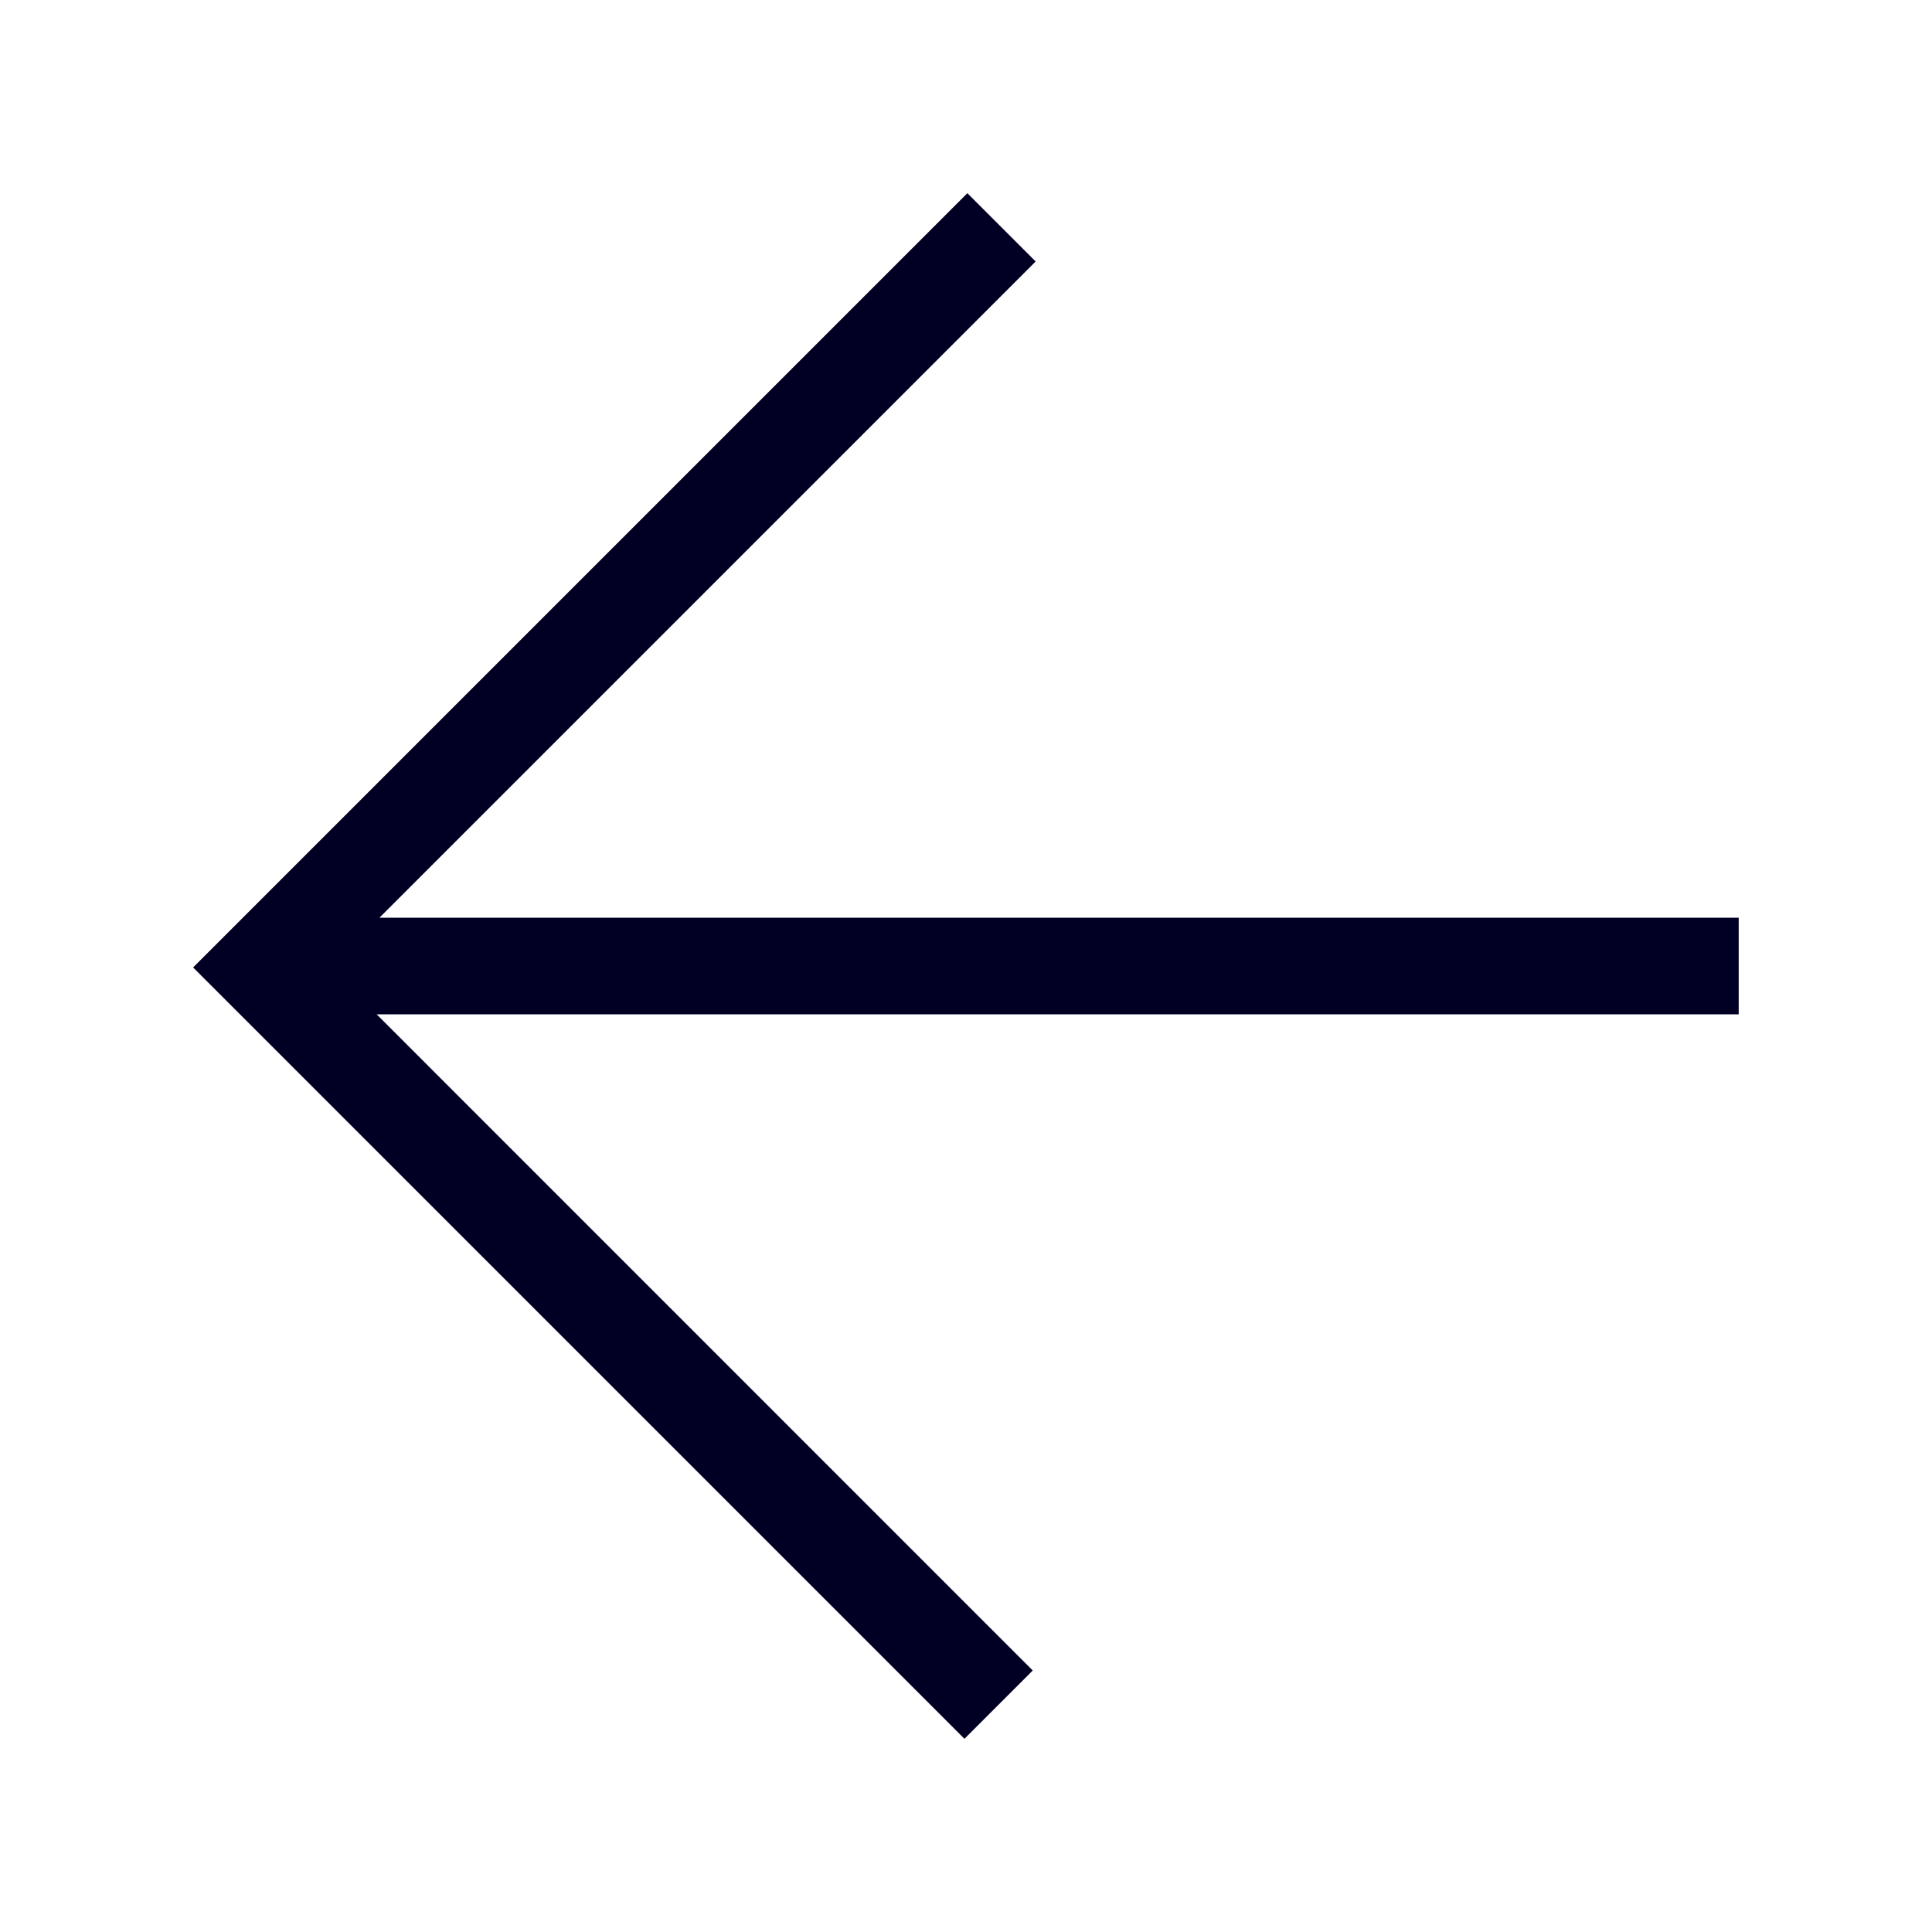
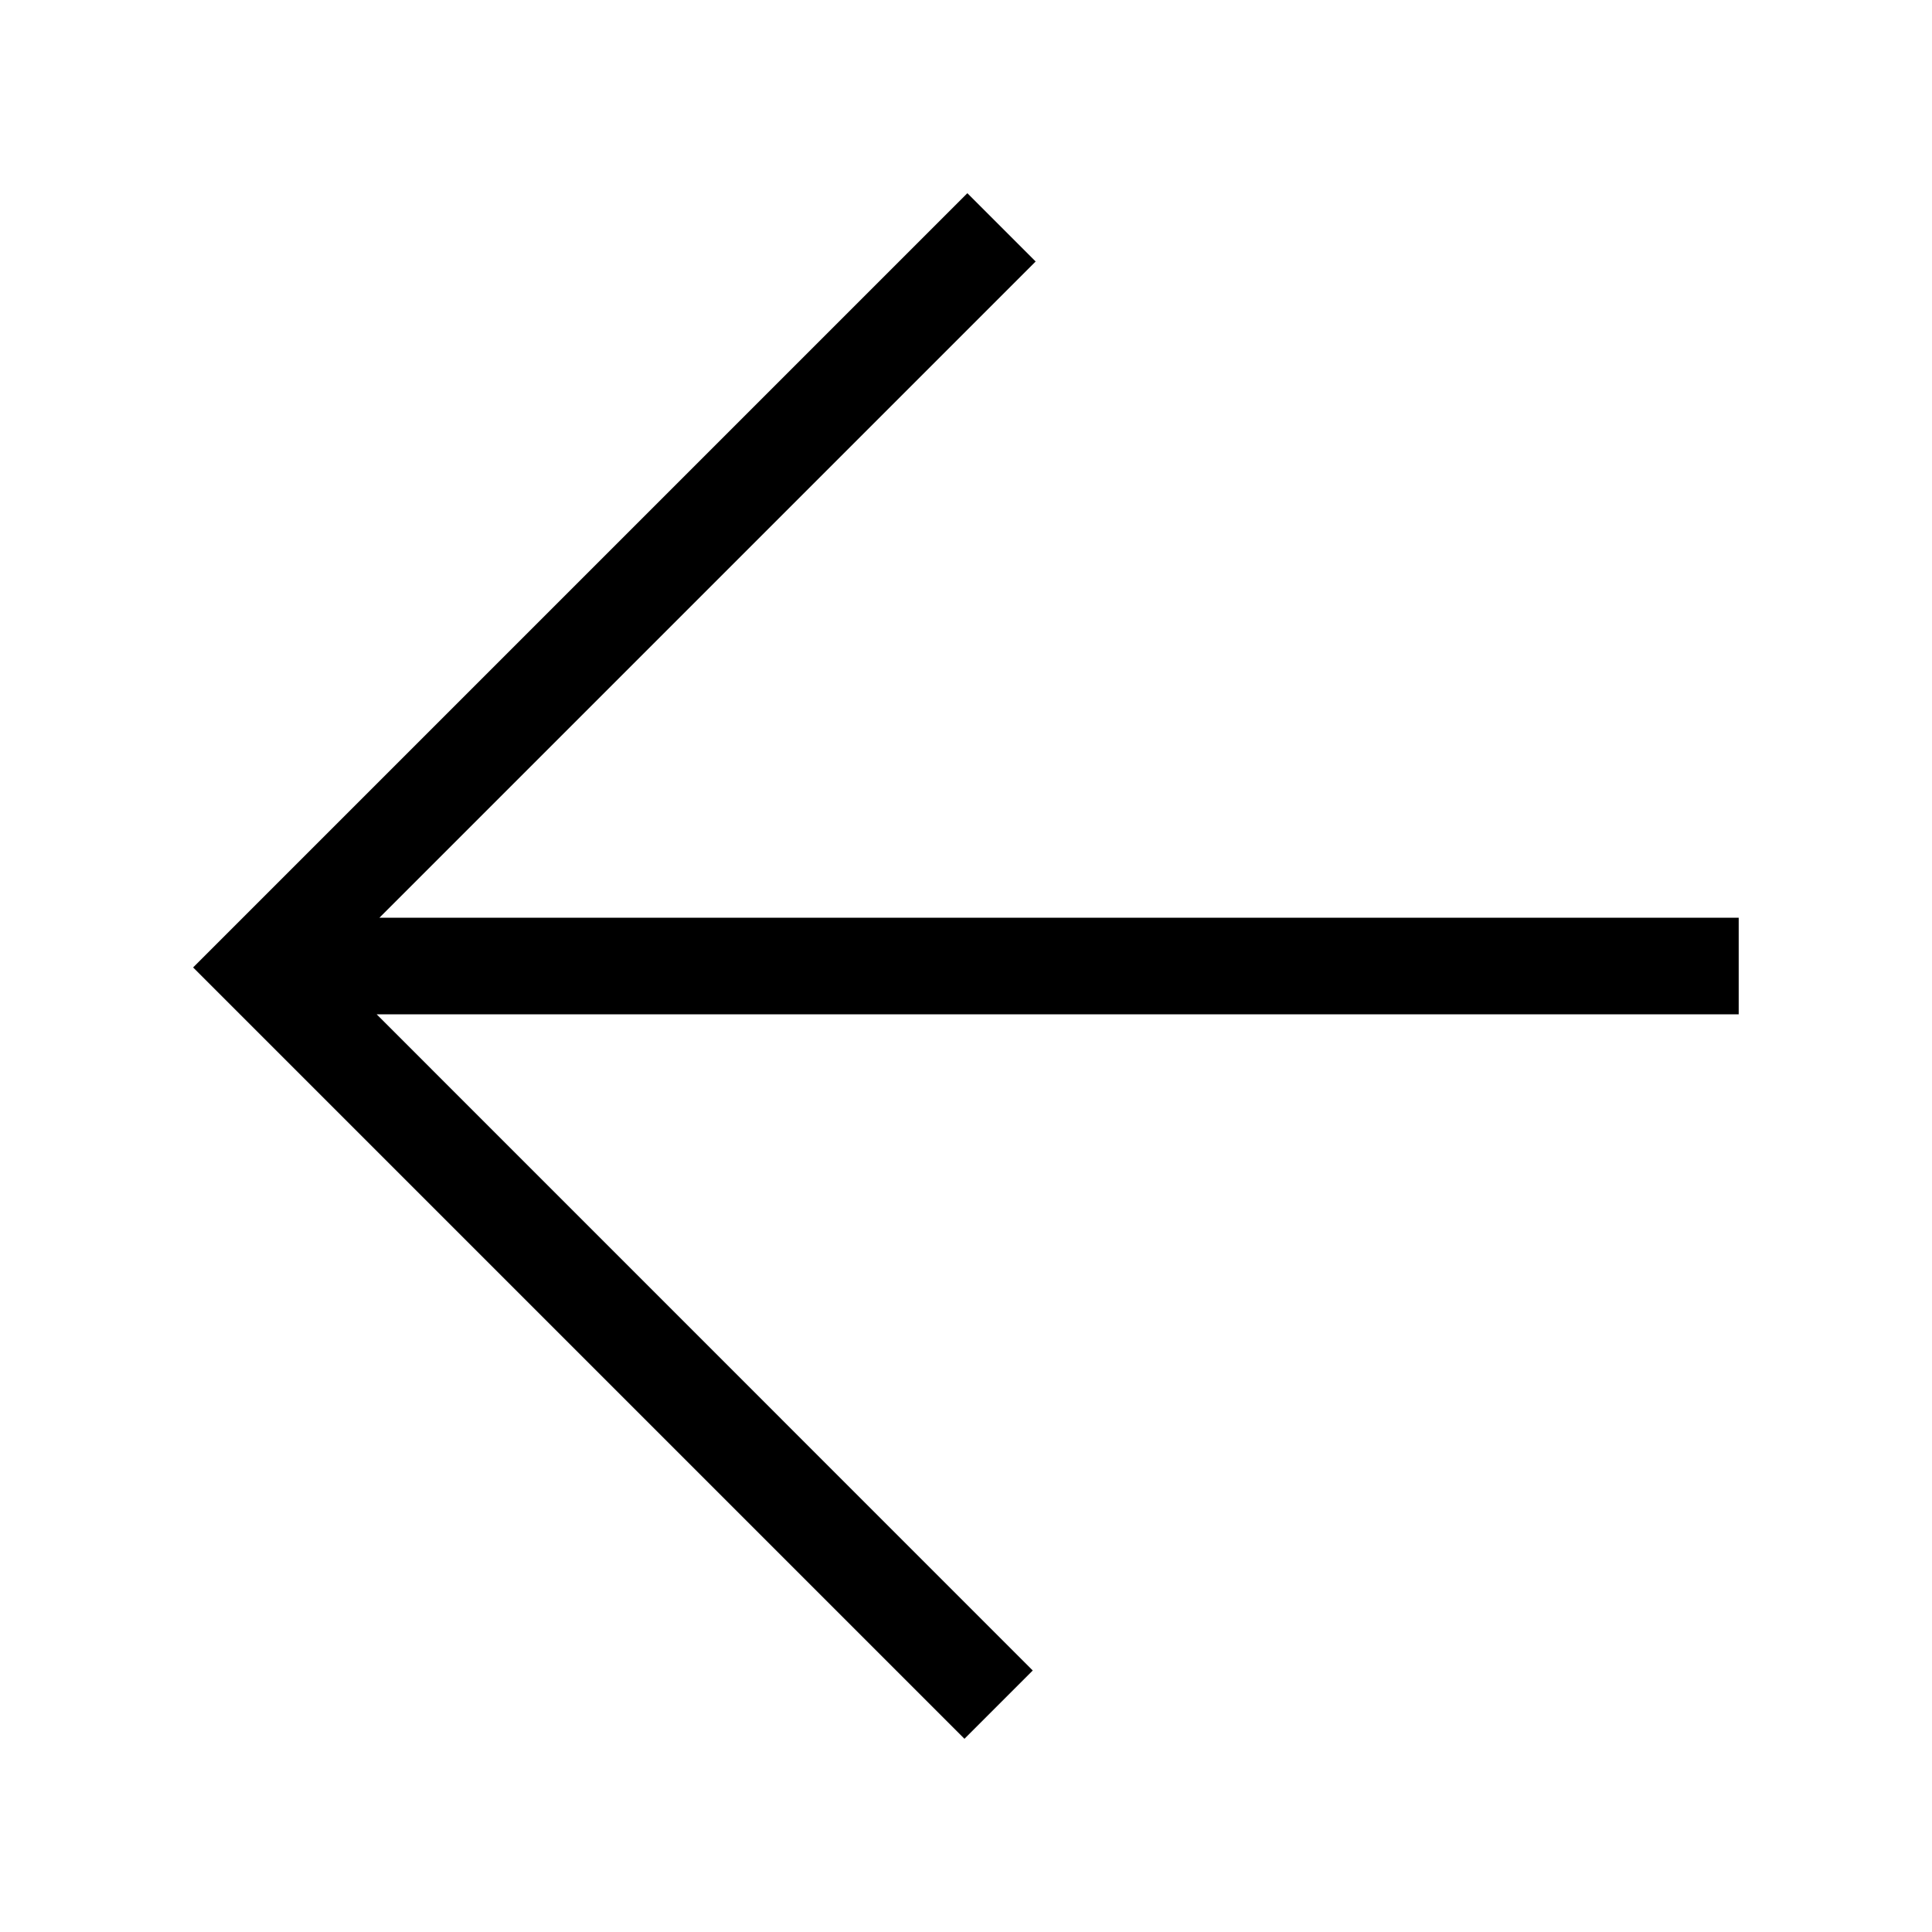
<svg xmlns="http://www.w3.org/2000/svg" width="1.25rem" height="1.25rem" viewBox="0 0 20 20" fill="none">
-   <path d="M9.984 18L1.999 10.015L10.014 2L10.721 2.707L3.928 9.5L17.999 9.5V10.5L3.899 10.5L10.691 17.293L9.984 18Z" fill="#010024" />
+   <path d="M9.984 18L1.999 10.015L10.014 2L10.721 2.707L3.928 9.5L17.999 9.5V10.5L3.899 10.5L10.691 17.293L9.984 18Z" fill="currentColor" />
</svg>
